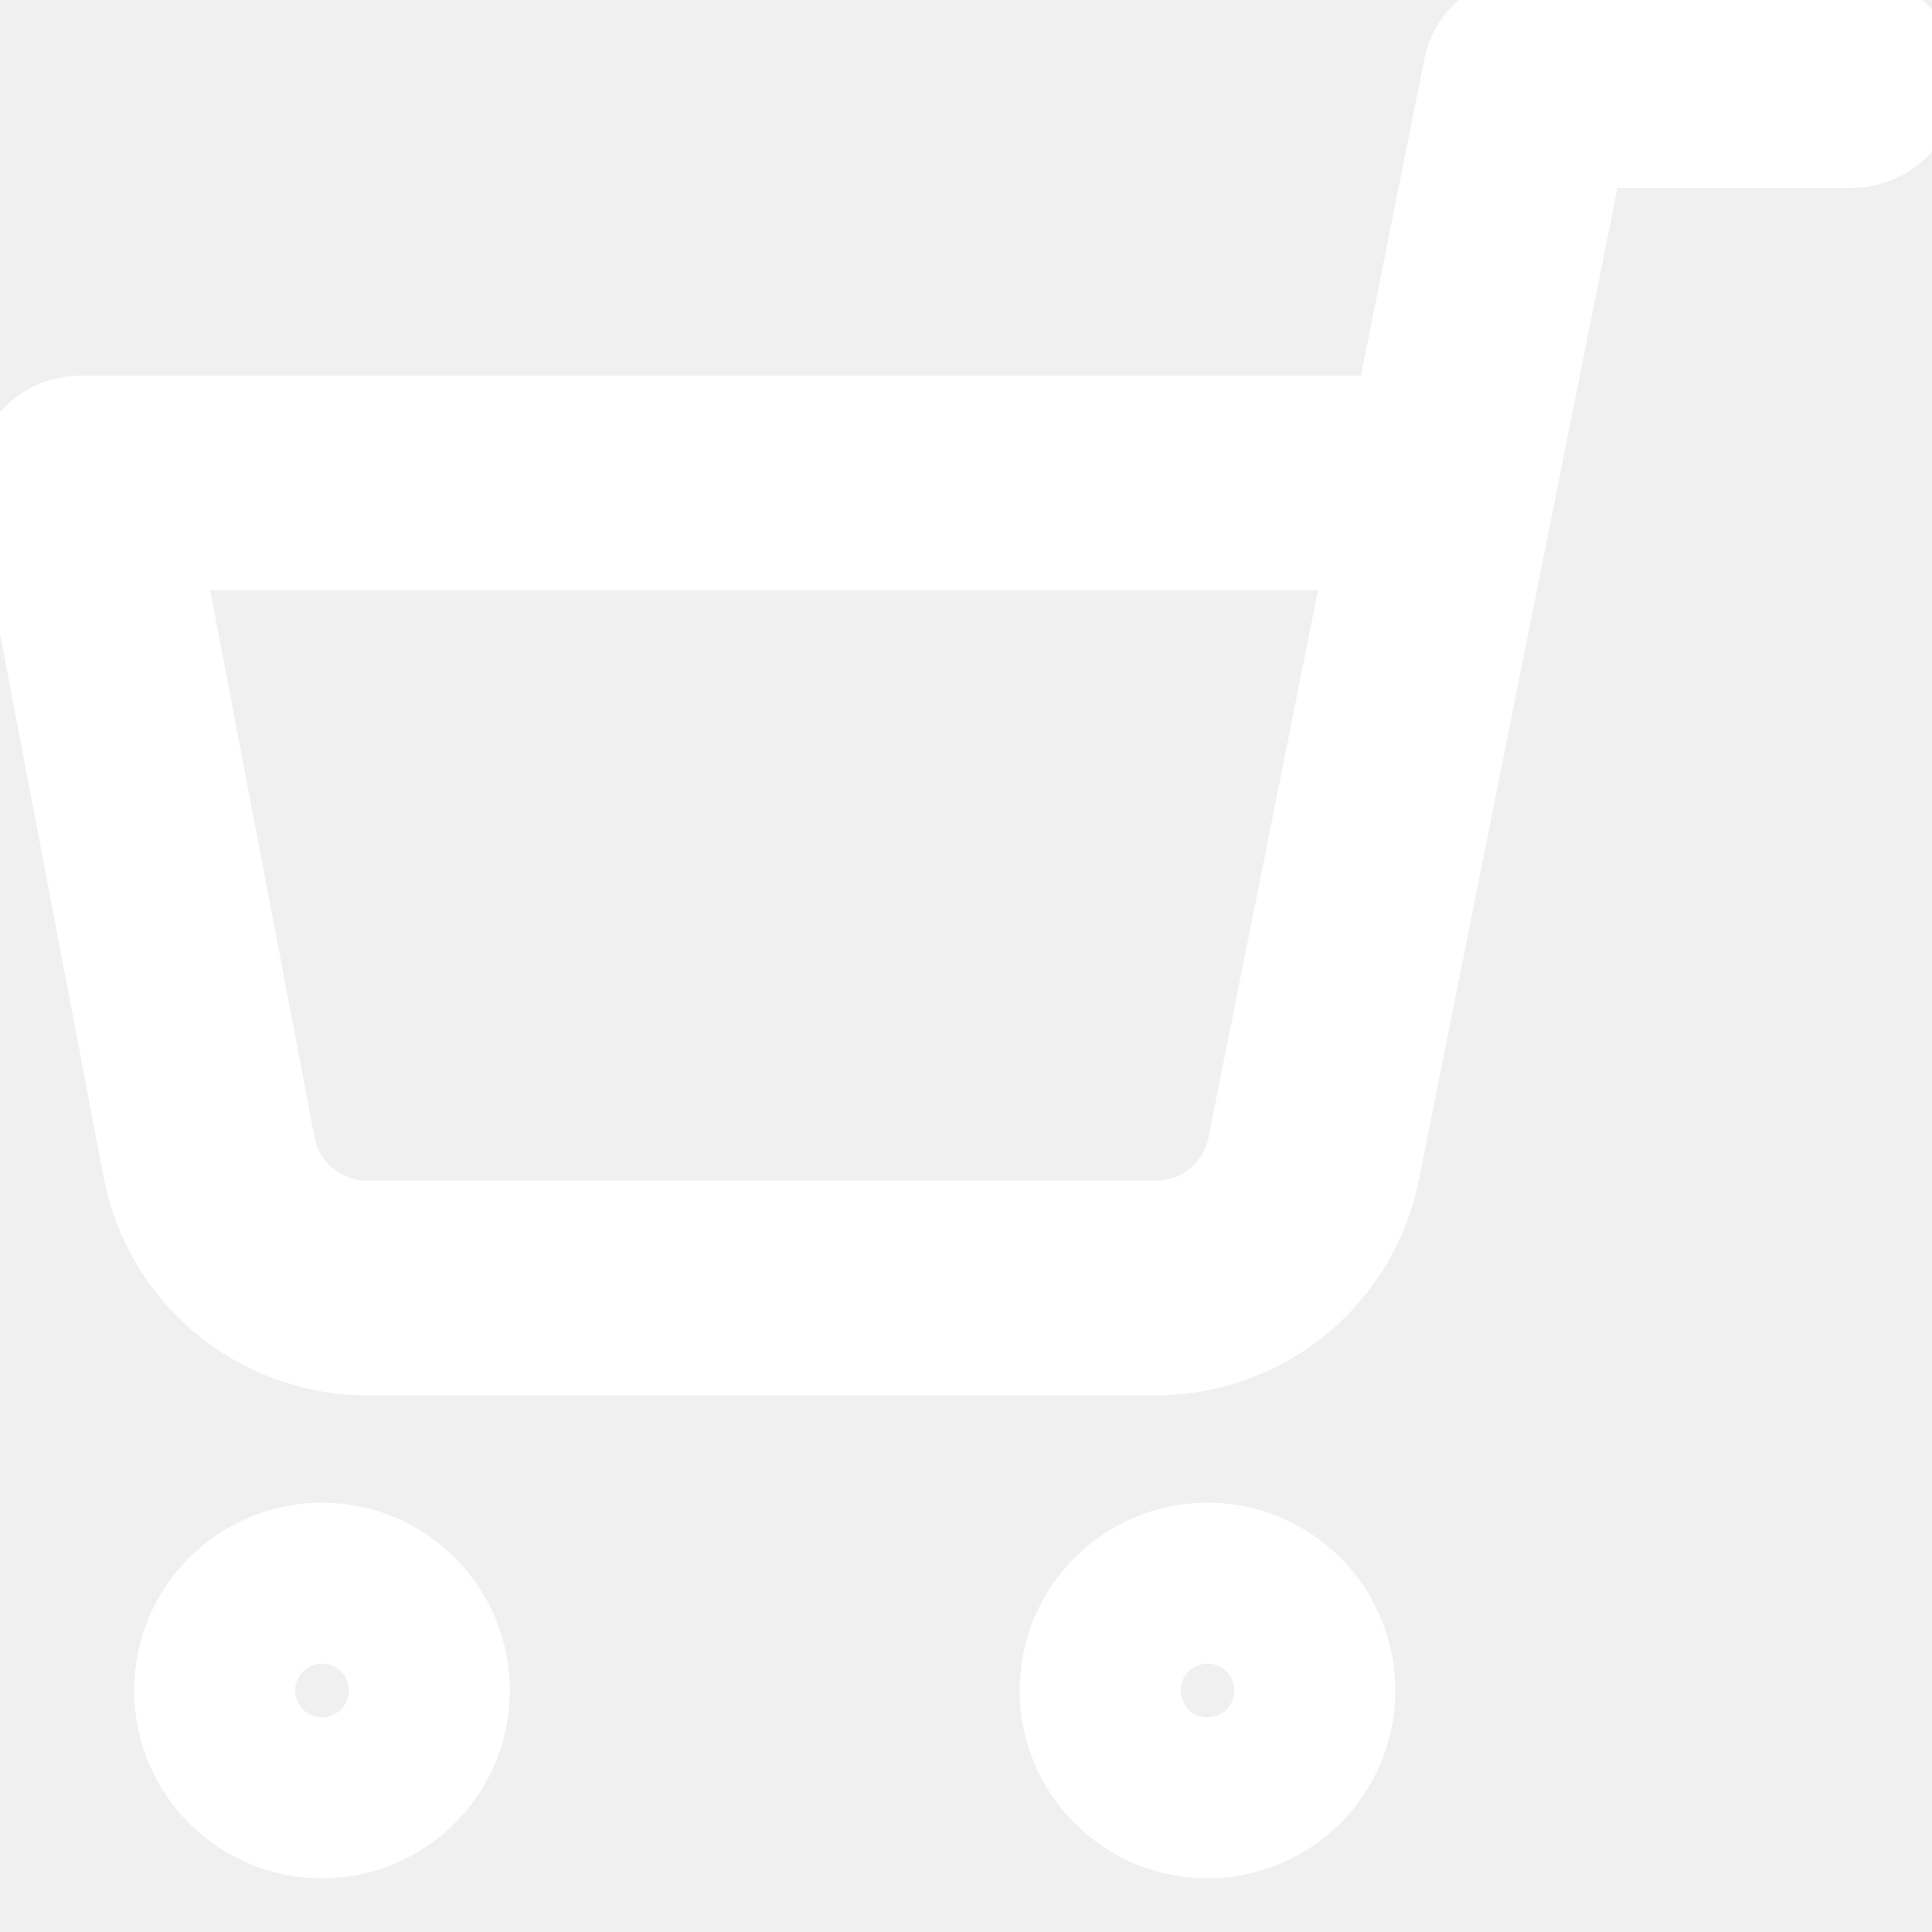
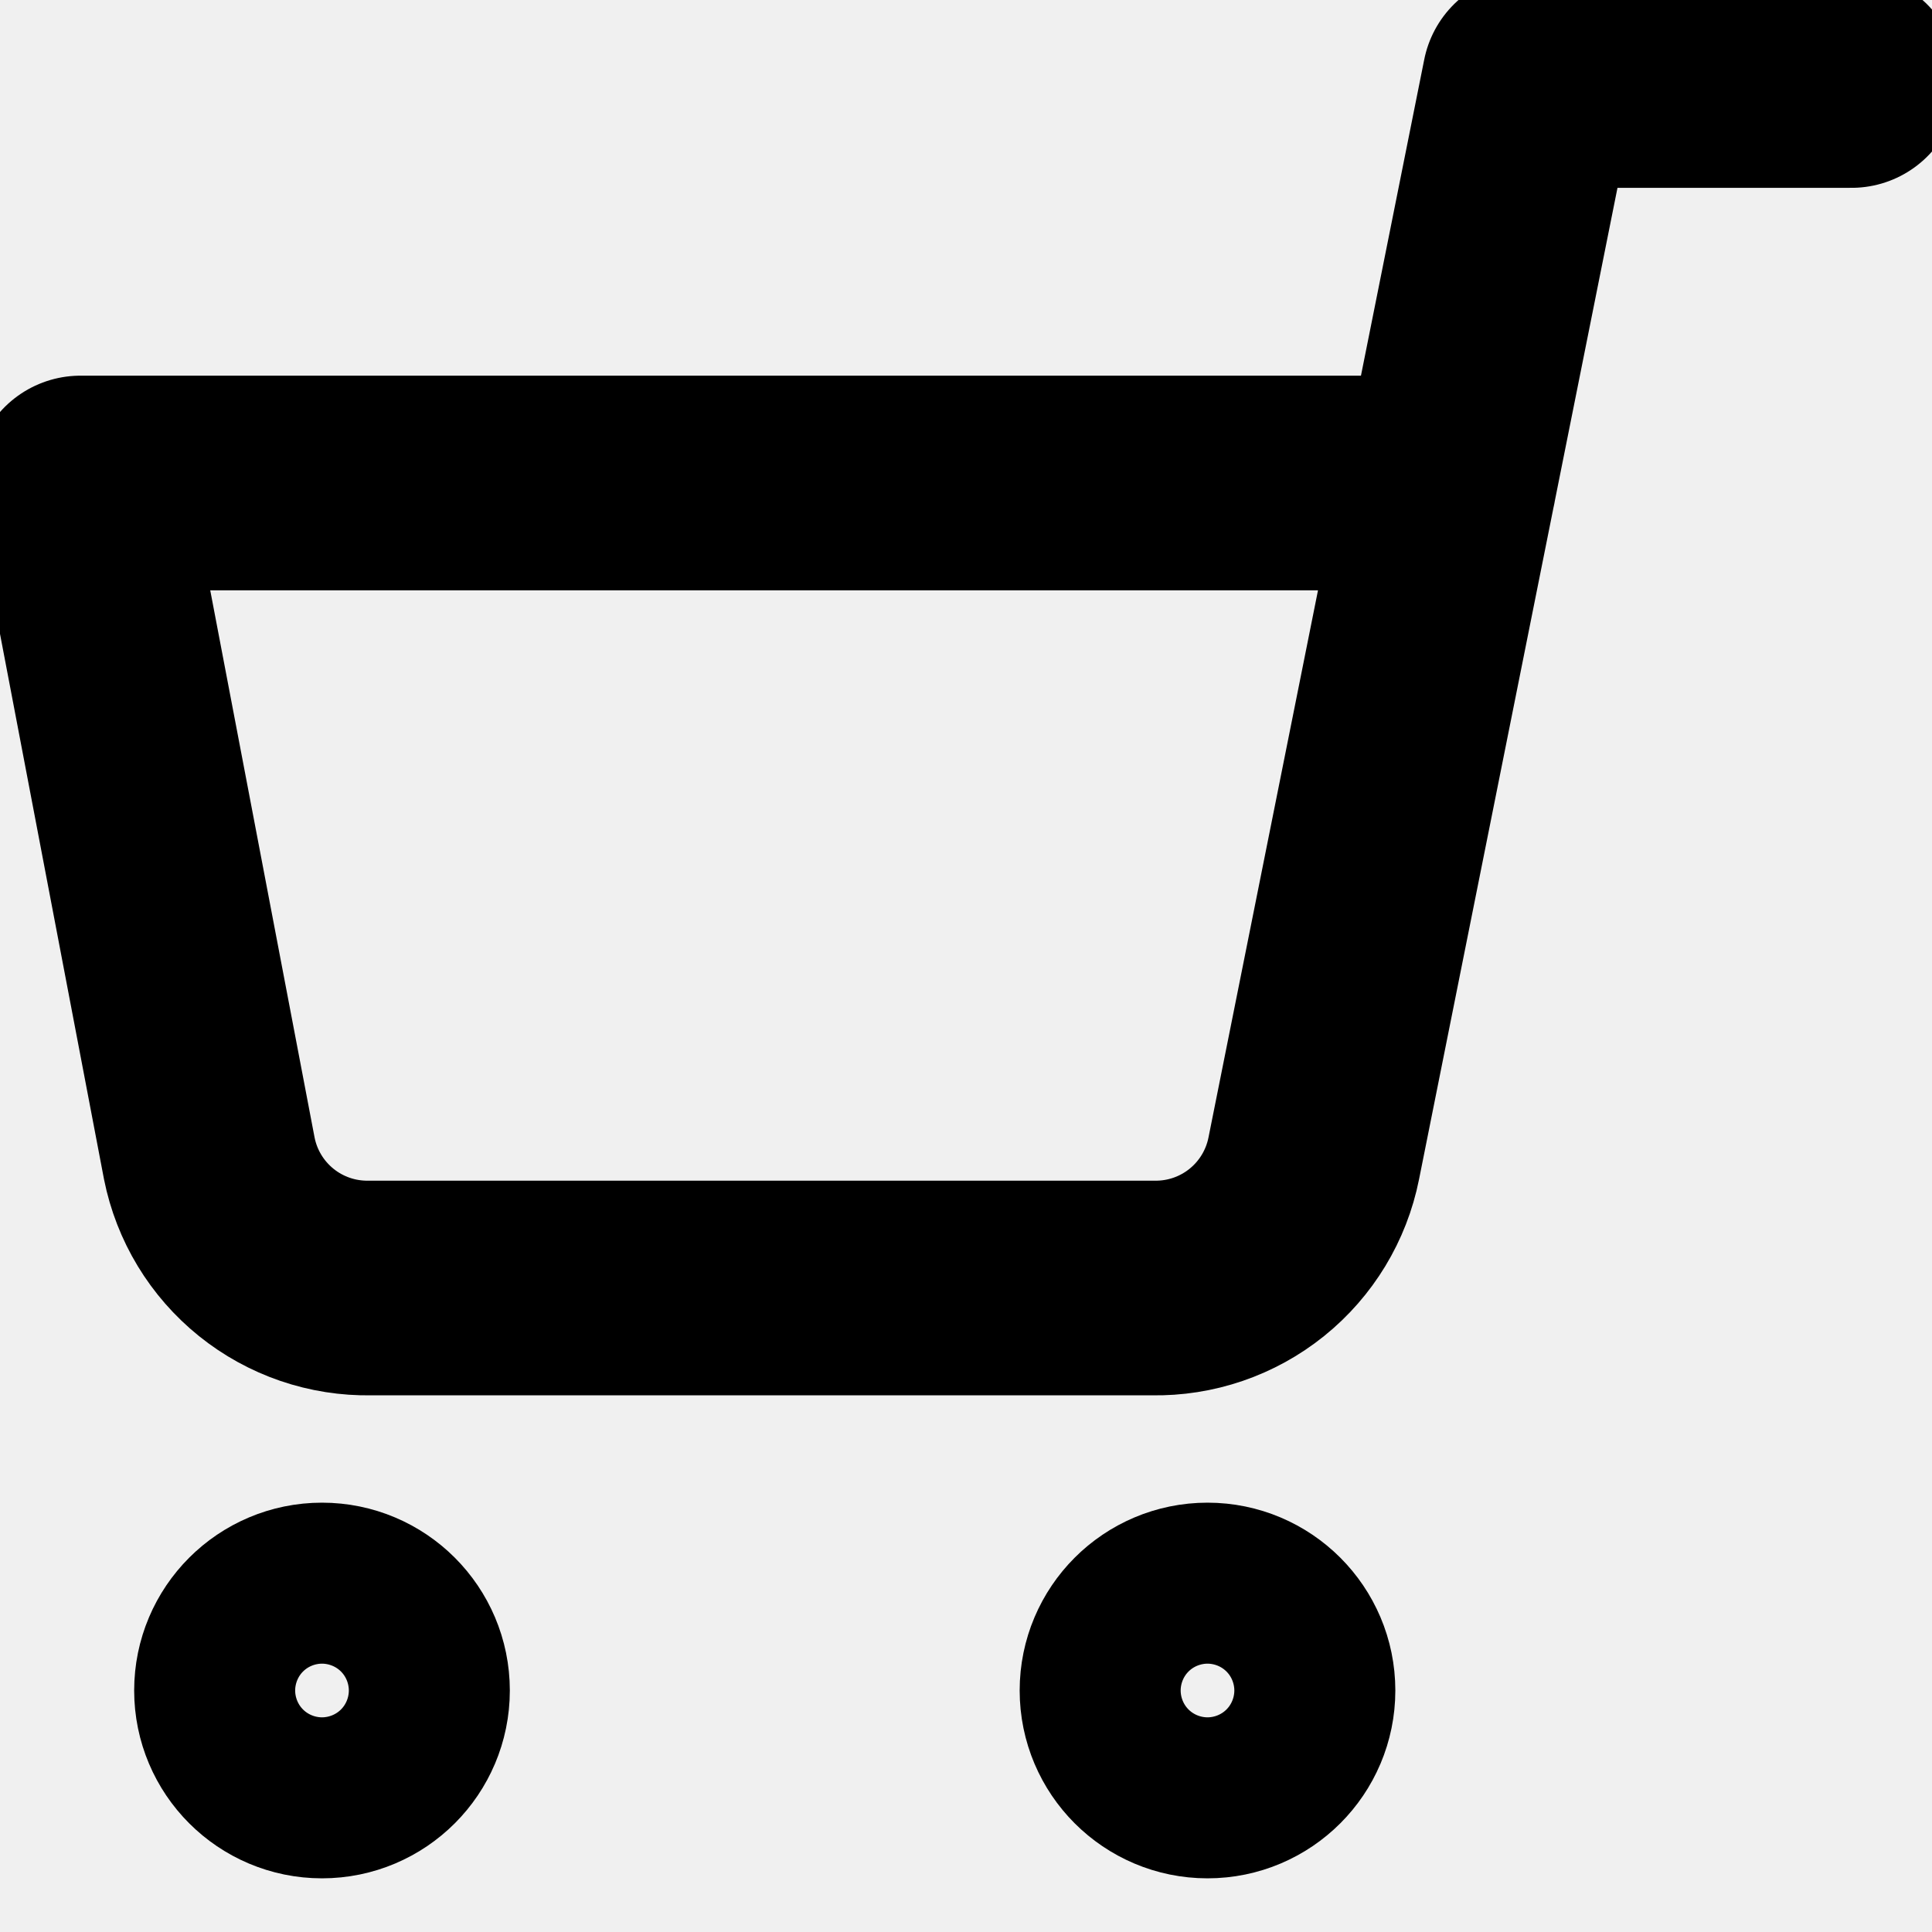
<svg xmlns="http://www.w3.org/2000/svg" width="27" height="27" viewBox="0 0 27 27" fill="none">
-   <g clip-path="url(#clip0_142_407)">
-     <path d="M25.875 1.125H21.375L18.36 16.189C18.257 16.707 17.975 17.172 17.564 17.503C17.153 17.834 16.638 18.01 16.11 18H5.175C4.647 18.01 4.132 17.834 3.721 17.503C3.31 17.172 3.028 16.707 2.925 16.189L1.125 6.75H20.25M15.75 23.625C15.75 24.246 16.254 24.75 16.875 24.75C17.496 24.75 18 24.246 18 23.625C18 23.004 17.496 22.5 16.875 22.5C16.254 22.5 15.75 23.004 15.75 23.625ZM3.375 23.625C3.375 24.246 3.879 24.75 4.5 24.75C5.121 24.75 5.625 24.246 5.625 23.625C5.625 23.004 5.121 22.5 4.5 22.5C3.879 22.5 3.375 23.004 3.375 23.625Z" stroke="white" stroke-width="3" stroke-linecap="round" stroke-linejoin="round" />
+   <g clip-path="url(#clip0_157_1136)">
+     <path d="M25.875 1.125H21.375L18.36 16.189C18.257 16.707 17.975 17.172 17.564 17.503C17.153 17.834 16.638 18.01 16.11 18H5.175C4.647 18.01 4.132 17.834 3.721 17.503C3.31 17.172 3.028 16.707 2.925 16.189L1.125 6.75H20.25M15.75 23.625C15.75 24.246 16.254 24.75 16.875 24.75C17.496 24.75 18 24.246 18 23.625C18 23.004 17.496 22.5 16.875 22.5C16.254 22.5 15.75 23.004 15.75 23.625ZM3.375 23.625C3.375 24.246 3.879 24.75 4.5 24.75C5.121 24.75 5.625 24.246 5.625 23.625C5.625 23.004 5.121 22.5 4.5 22.5C3.879 22.5 3.375 23.004 3.375 23.625Z" stroke="black" stroke-width="3" stroke-linecap="round" stroke-linejoin="round" />
  </g>
  <defs>
-     <clipPath id="clip0_142_407">
+     <clipPath id="clip0_157_1136">
      <rect width="27" height="27" fill="white" transform="matrix(-1 0 0 1 27 0)" />
    </clipPath>
  </defs>
</svg>
